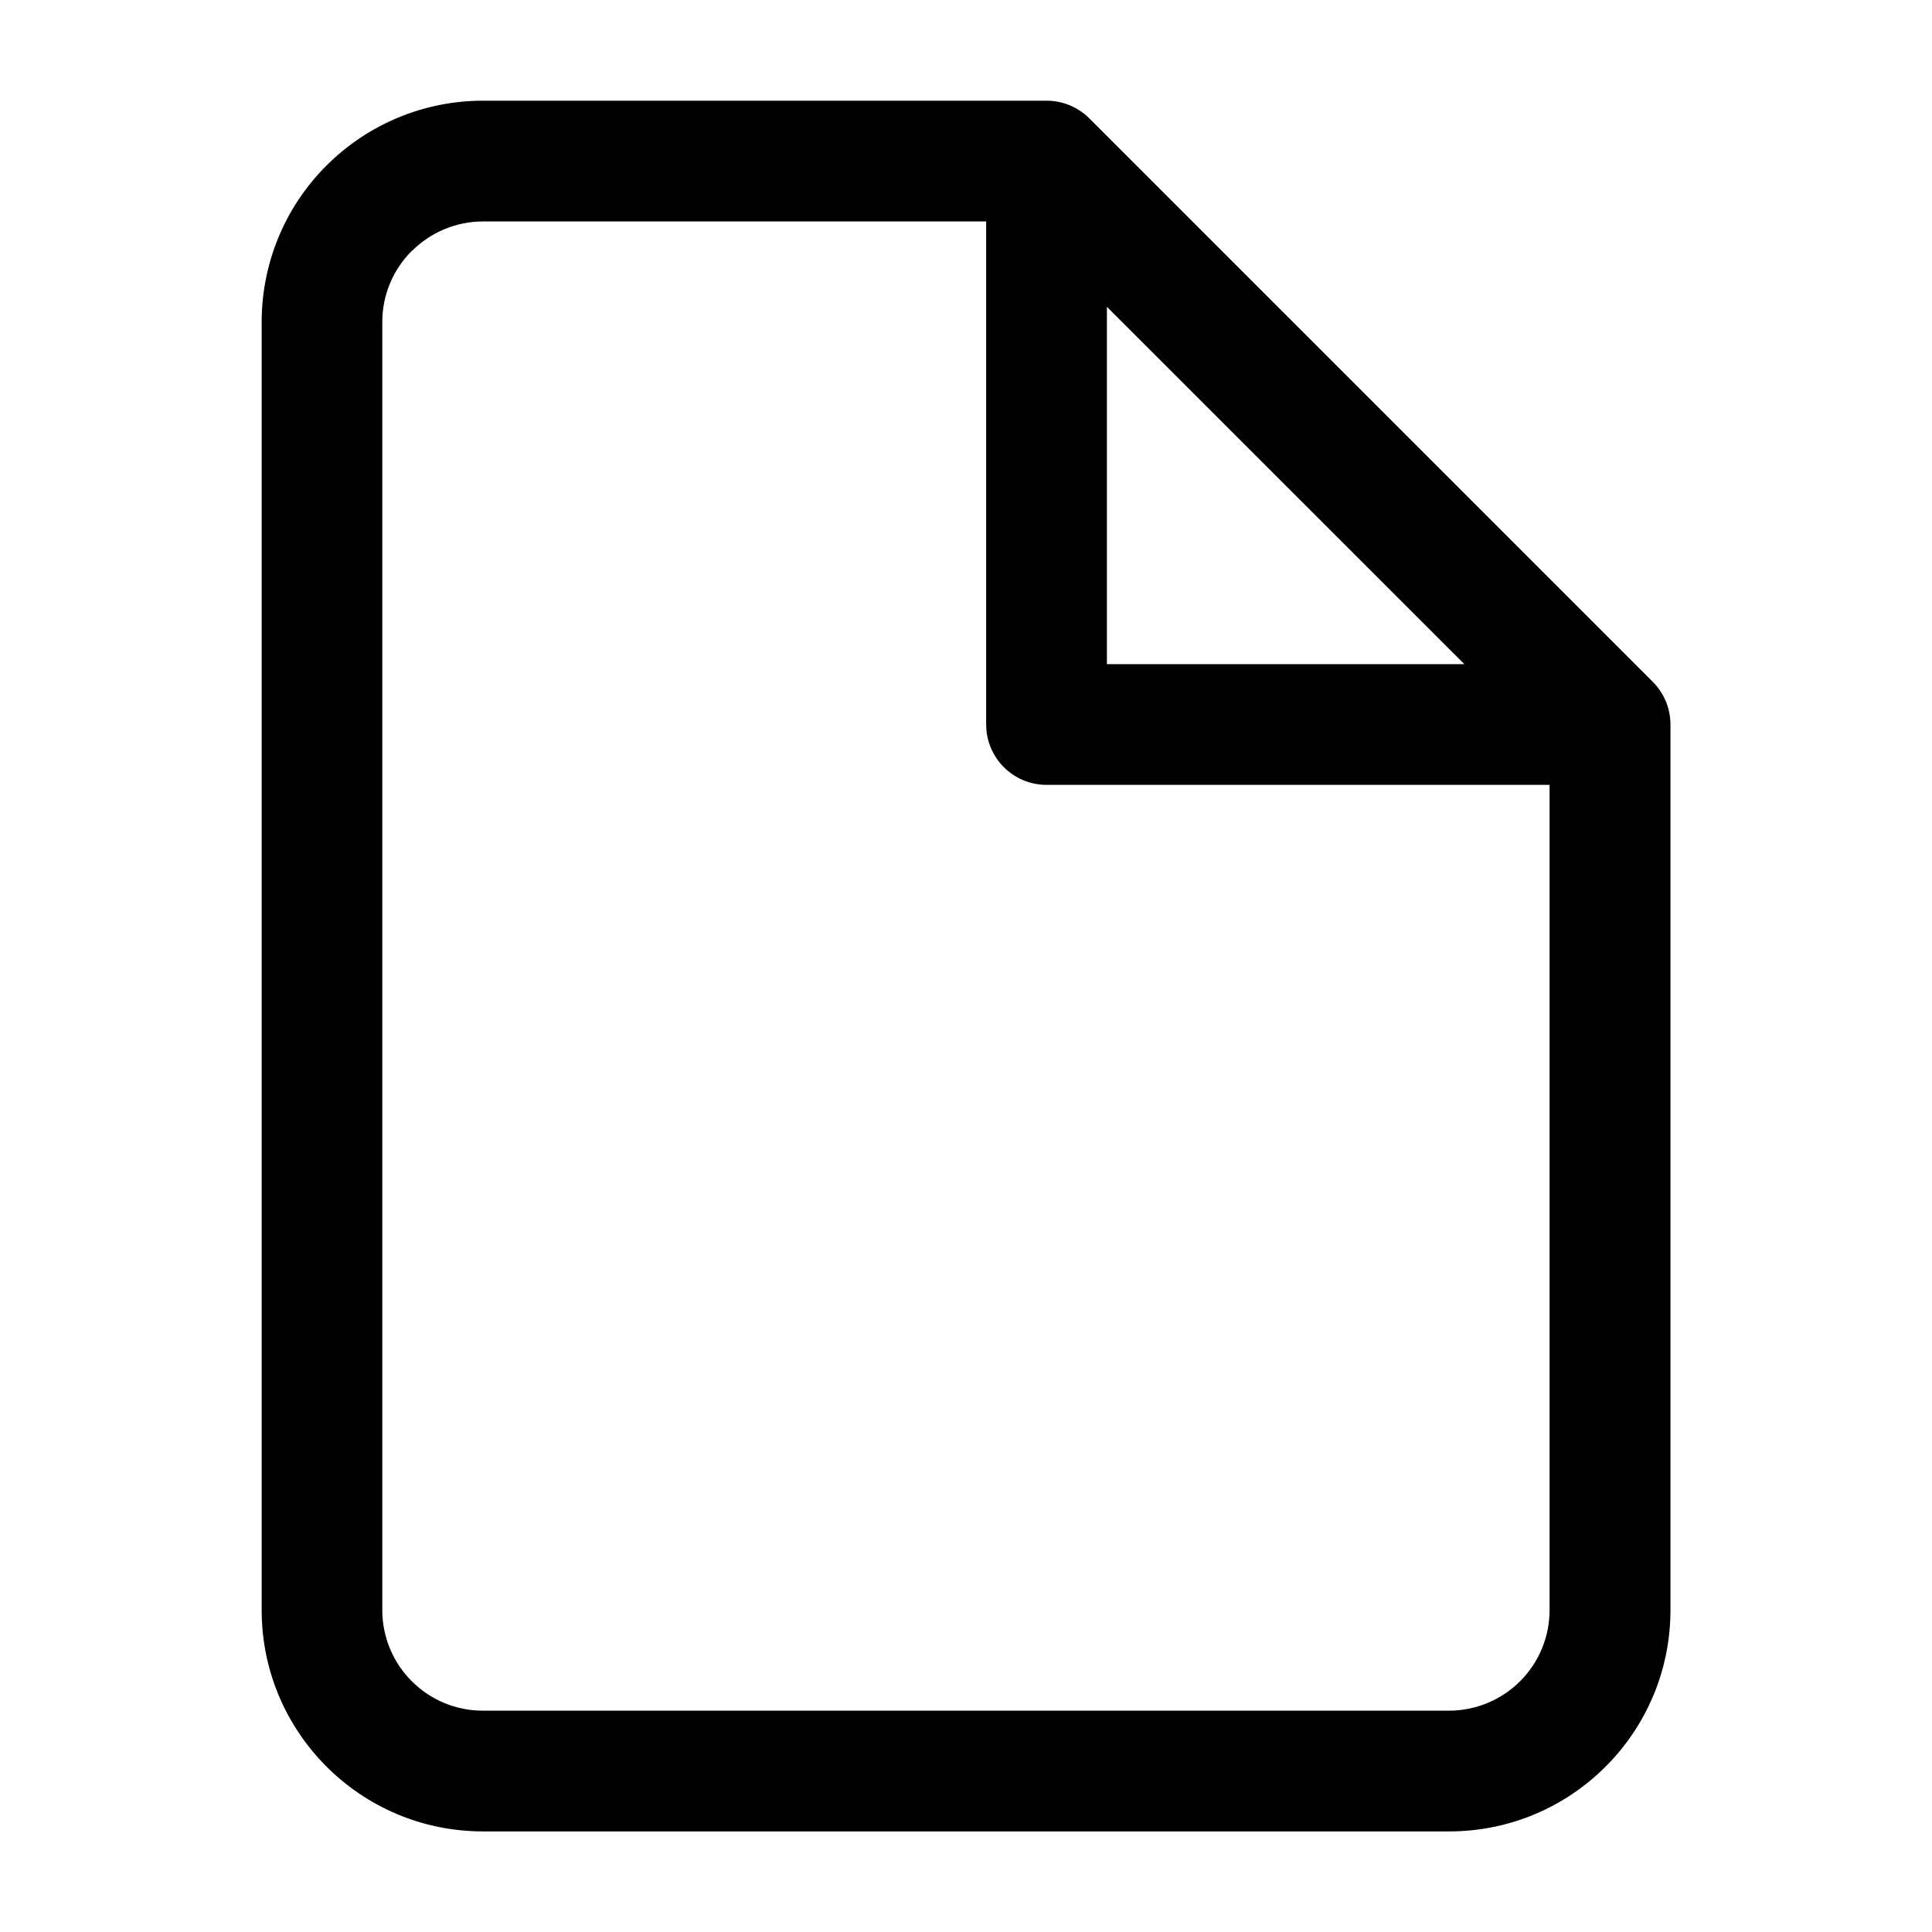
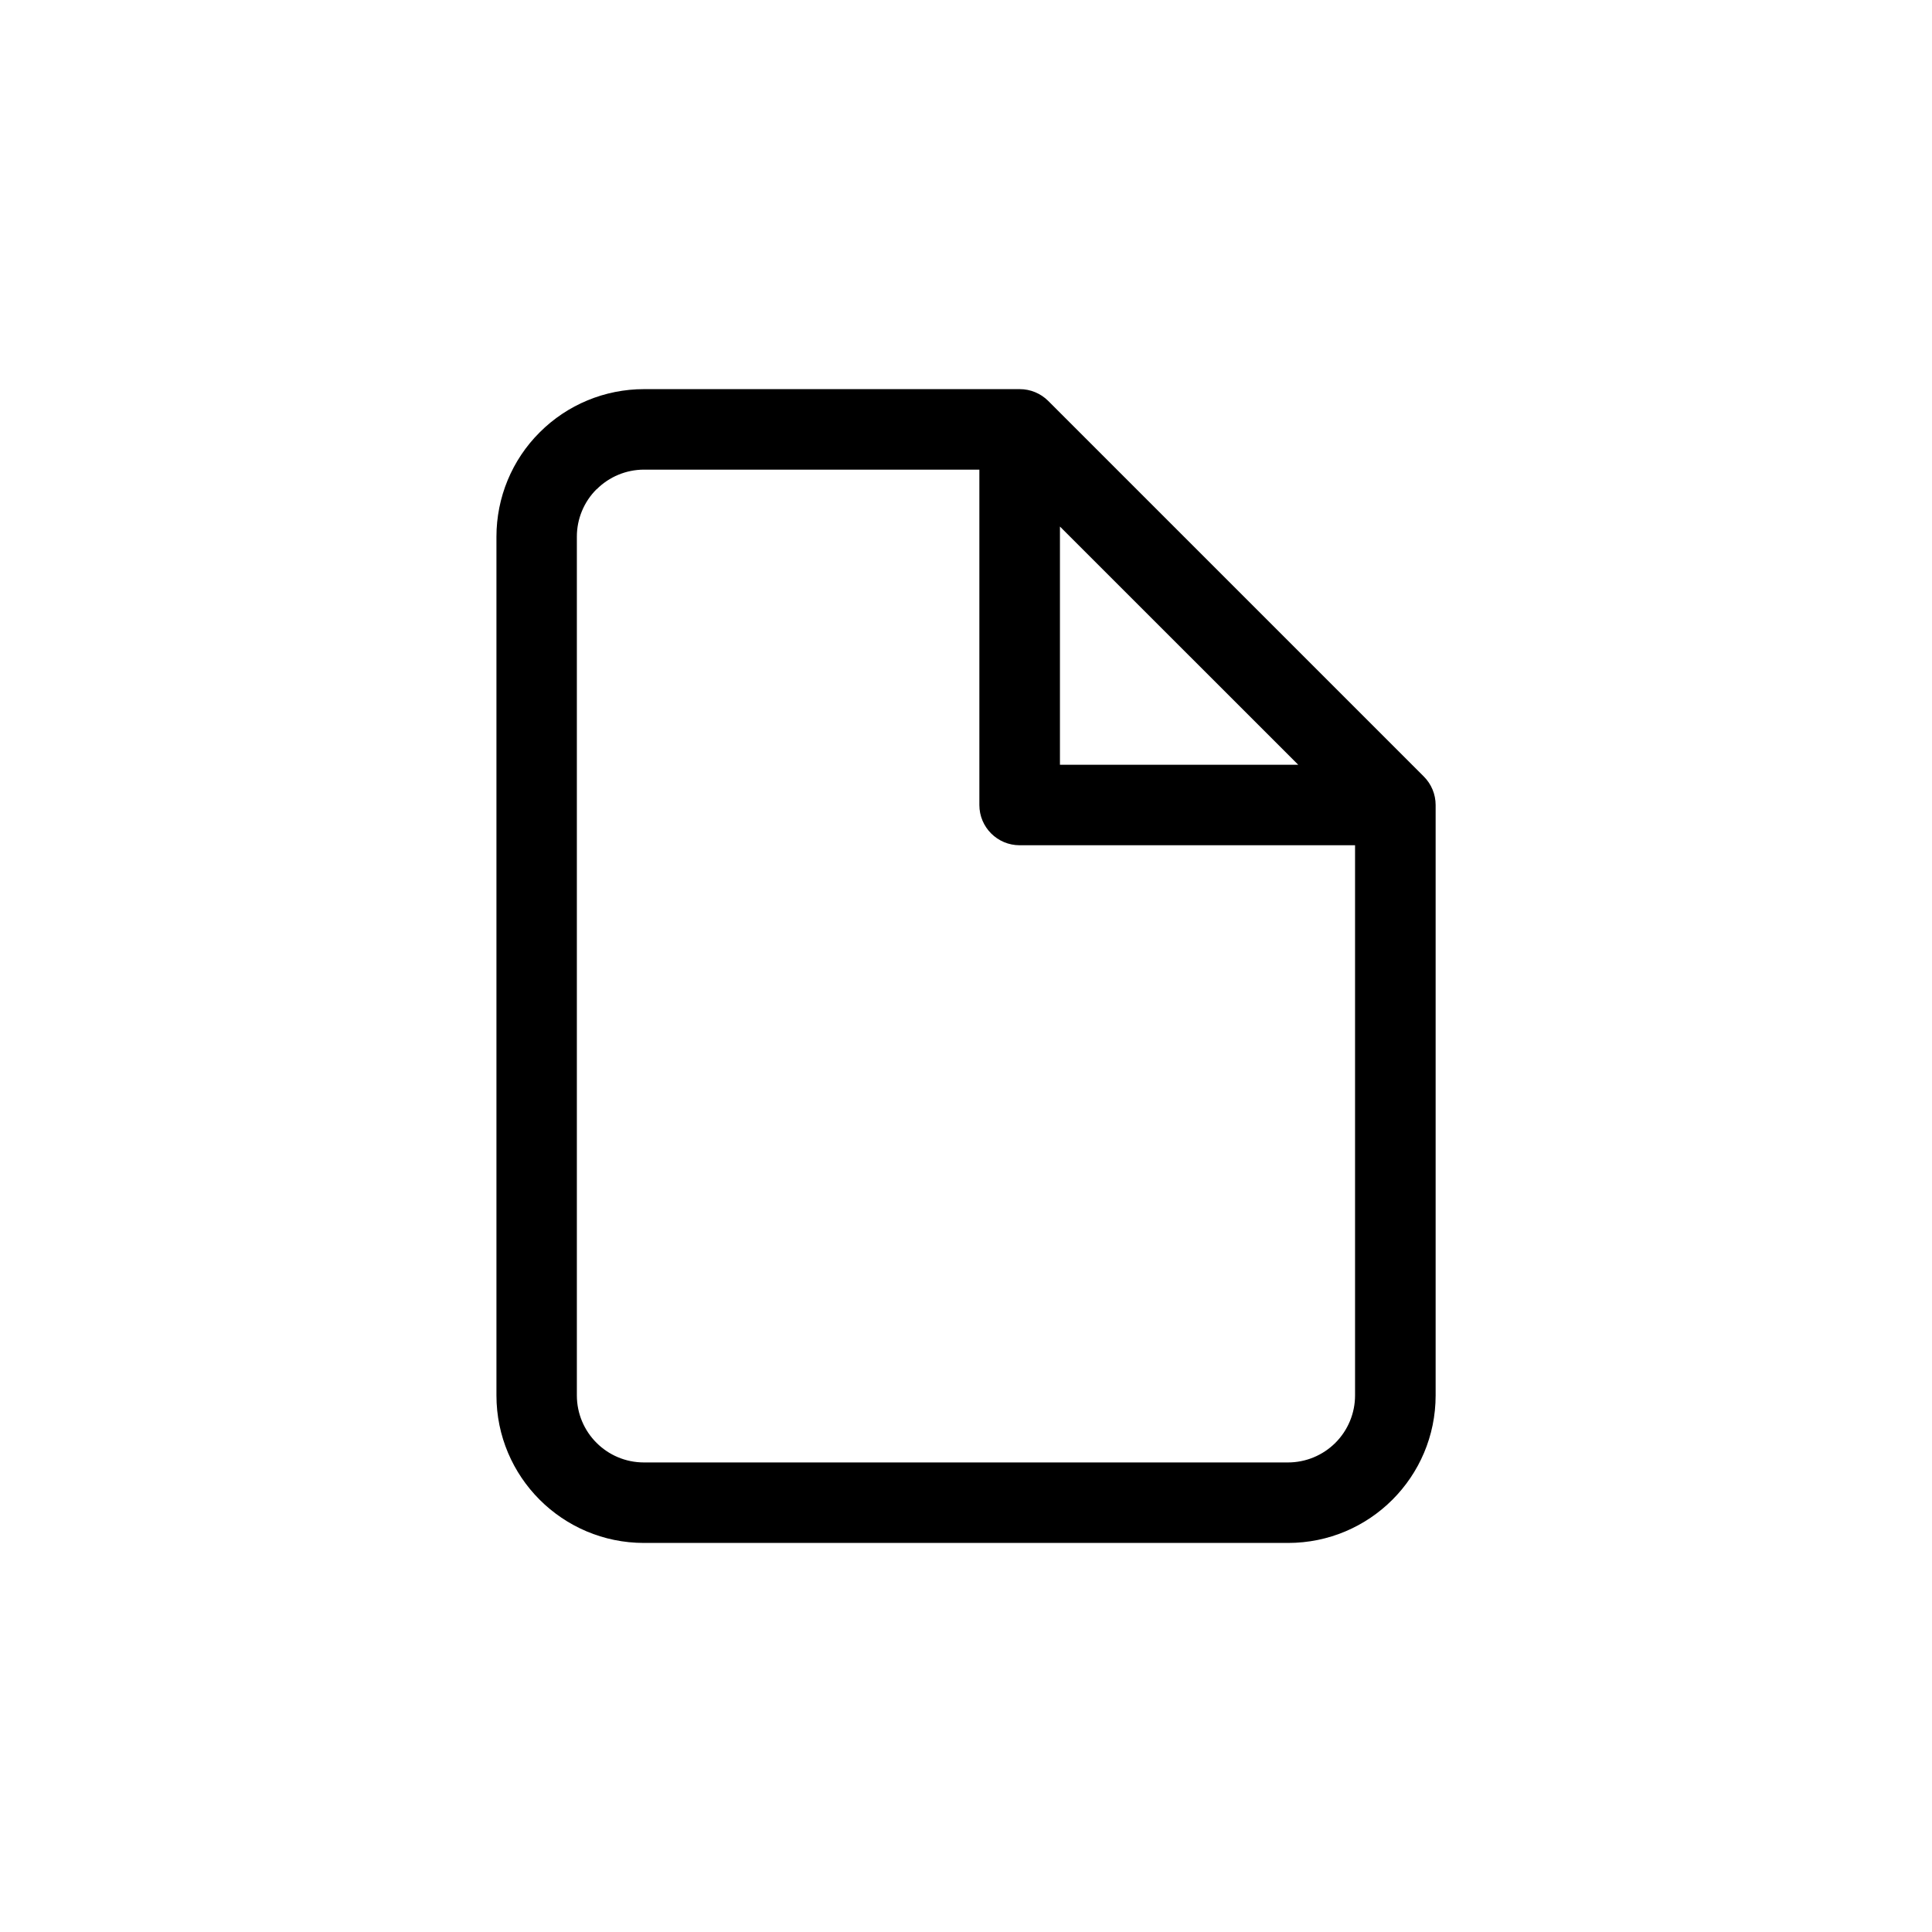
- <svg xmlns="http://www.w3.org/2000/svg" width="16" height="16" fill="currentColor" viewBox="0 0 16 16">
-   <path fill-rule="evenodd" d="M2.705 1.37A1.83 1.83 0 0 1 4 .834h4.667a.5.5 0 0 1 .354.146l4.666 4.666a.5.5 0 0 1 .147.354v7.334A1.833 1.833 0 0 1 12 15.167H4a1.833 1.833 0 0 1-1.833-1.833V2.667c0-.486.192-.953.538-1.297ZM4 1.834a.832.832 0 0 0-.588.244H3.41a.83.83 0 0 0-.244.589v10.667a.833.833 0 0 0 .833.833h8a.833.833 0 0 0 .834-.833V6.5H8.667a.5.5 0 0 1-.5-.5V1.834H4Zm5.167.707 2.96 2.959h-2.96V2.54Z" clip-rule="evenodd" />
+ <svg xmlns="http://www.w3.org/2000/svg" width="24" height="24" fill="none" viewBox="0 0 24 24">
+   <path fill="#000" fill-rule="evenodd" d="M6.705 5.37A1.83 1.83 0 0 1 8 4.834h4.667a.5.5 0 0 1 .354.146l4.666 4.666a.5.5 0 0 1 .147.354v7.334A1.833 1.833 0 0 1 16 19.167H8a1.833 1.833 0 0 1-1.833-1.833V6.667c0-.486.192-.953.538-1.297ZM8 5.834a.832.832 0 0 0-.588.244H7.41a.83.83 0 0 0-.244.589v10.667a.833.833 0 0 0 .833.833h8a.833.833 0 0 0 .834-.833V10.5h-4.167a.5.5 0 0 1-.5-.5V5.834H8Zm5.167.707 2.96 2.959h-2.96V6.54Z" clip-rule="evenodd" />
</svg>
